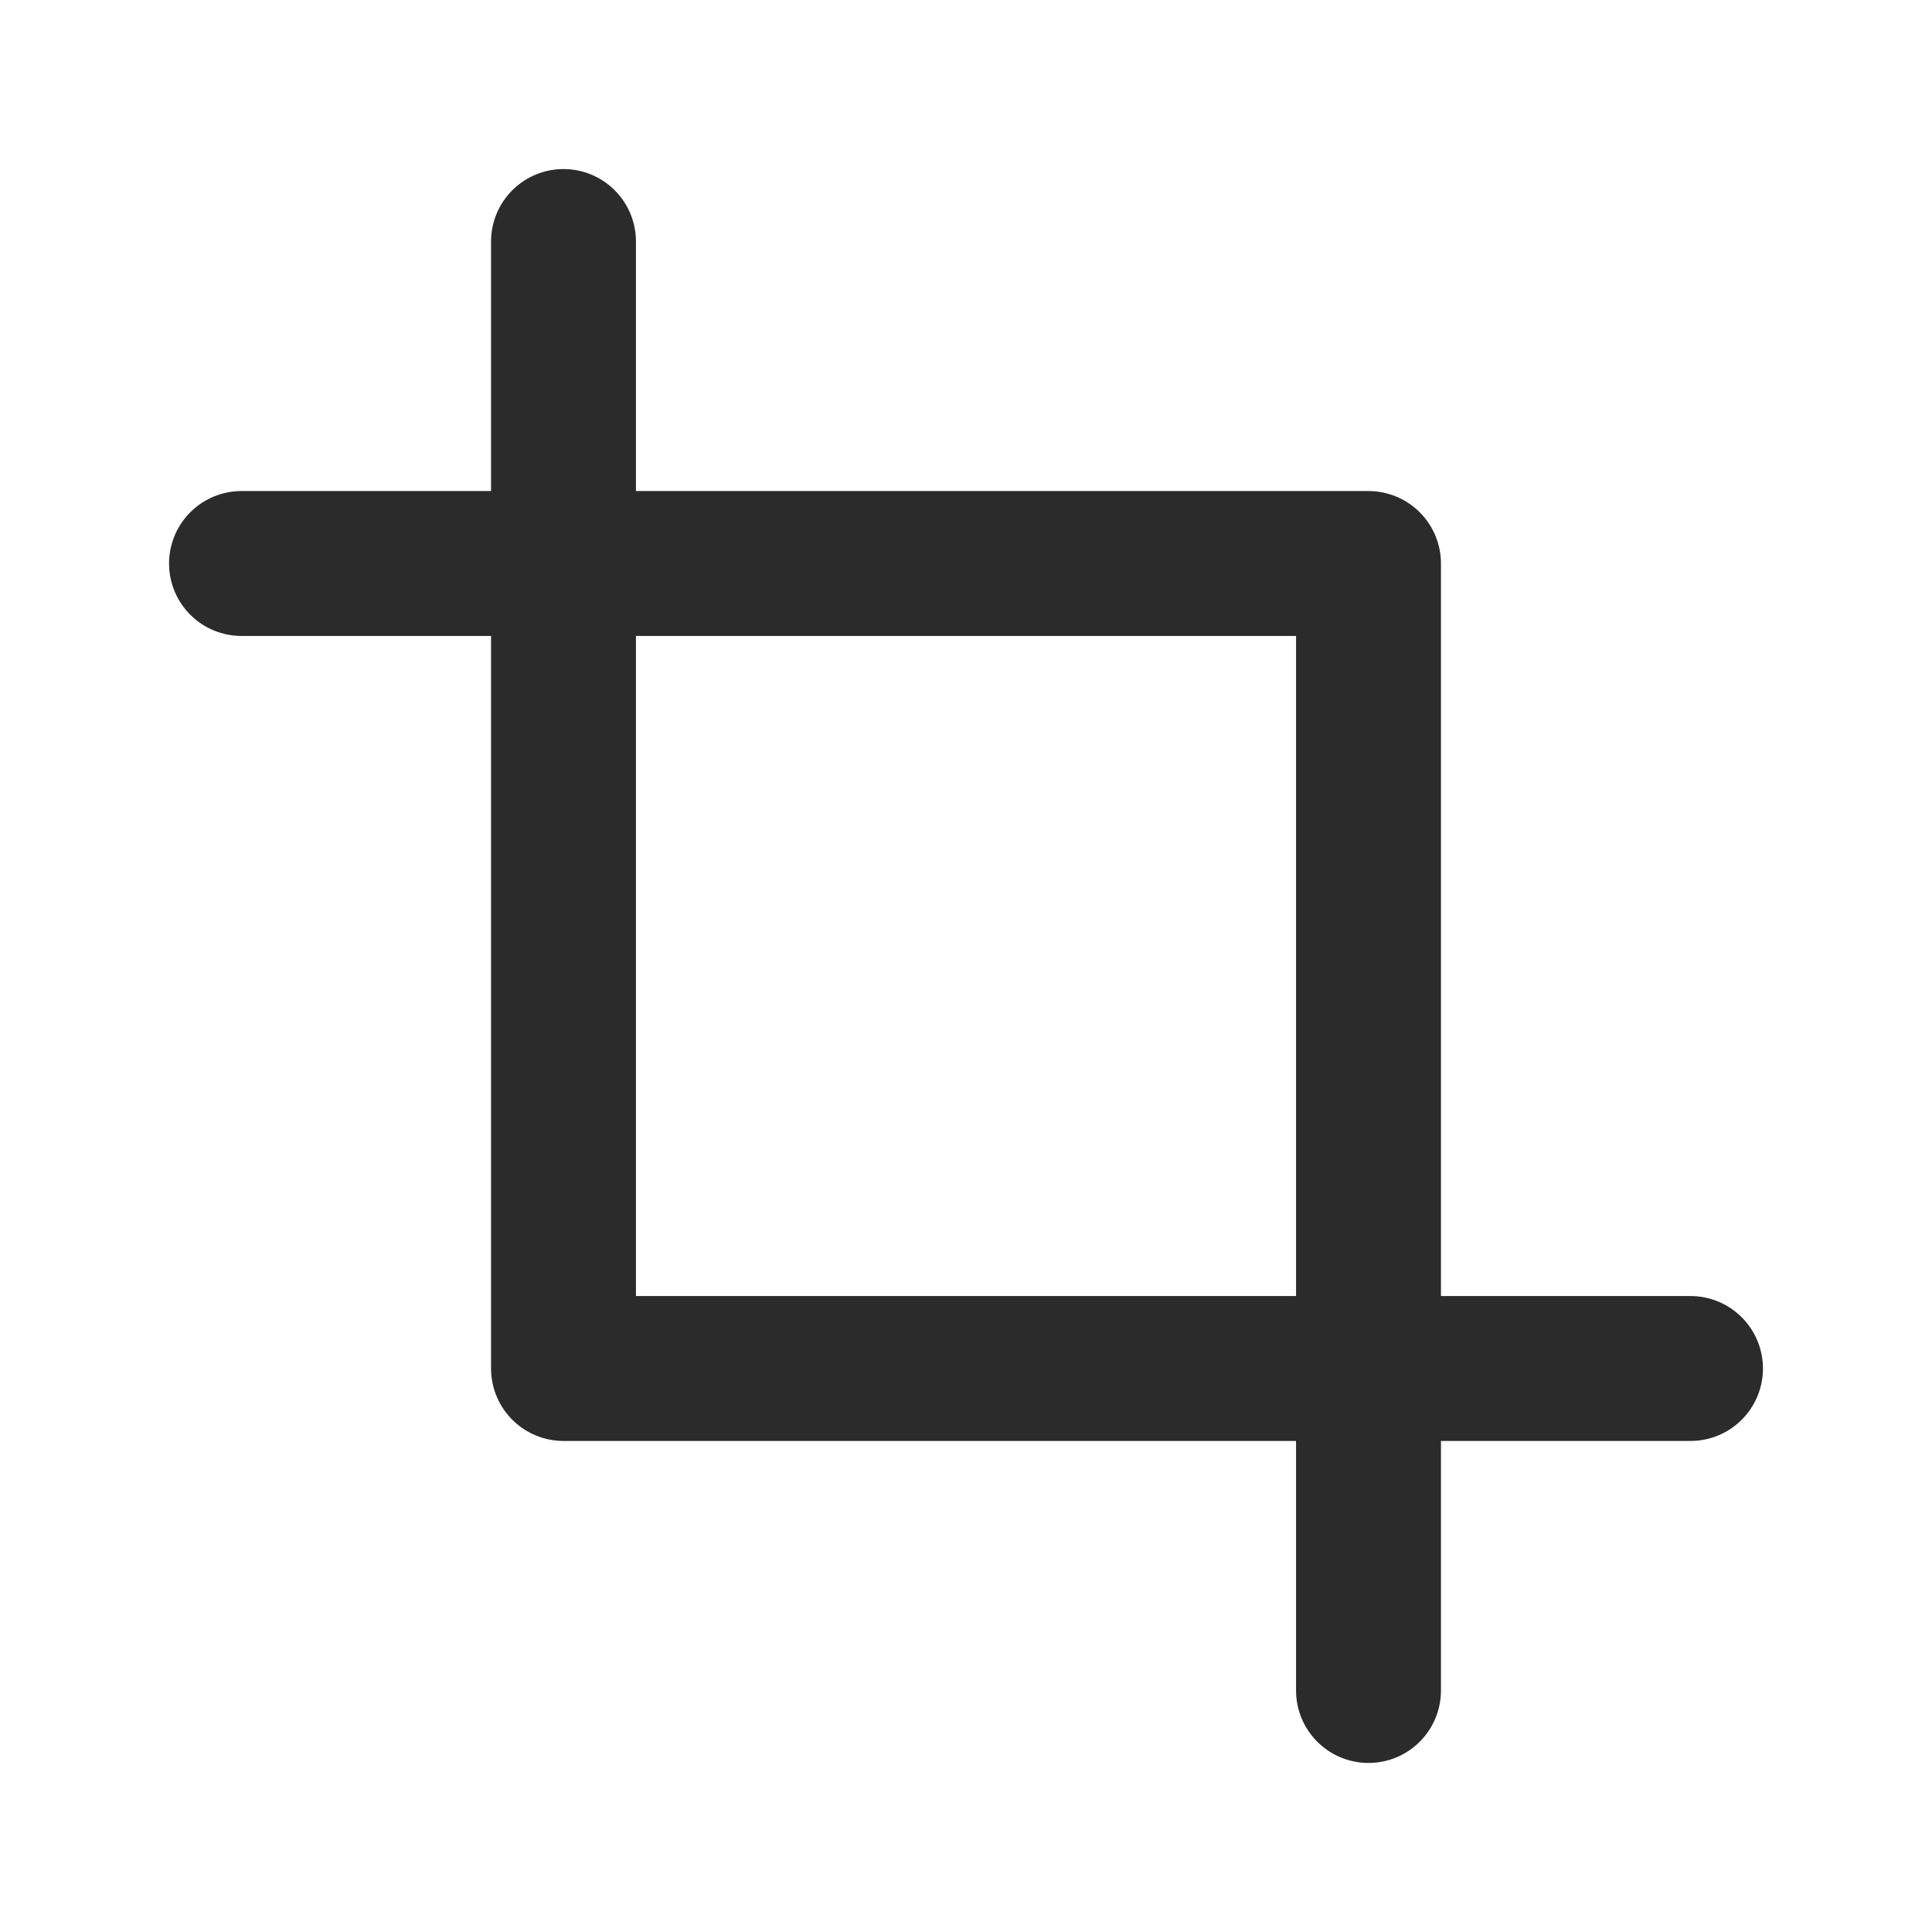
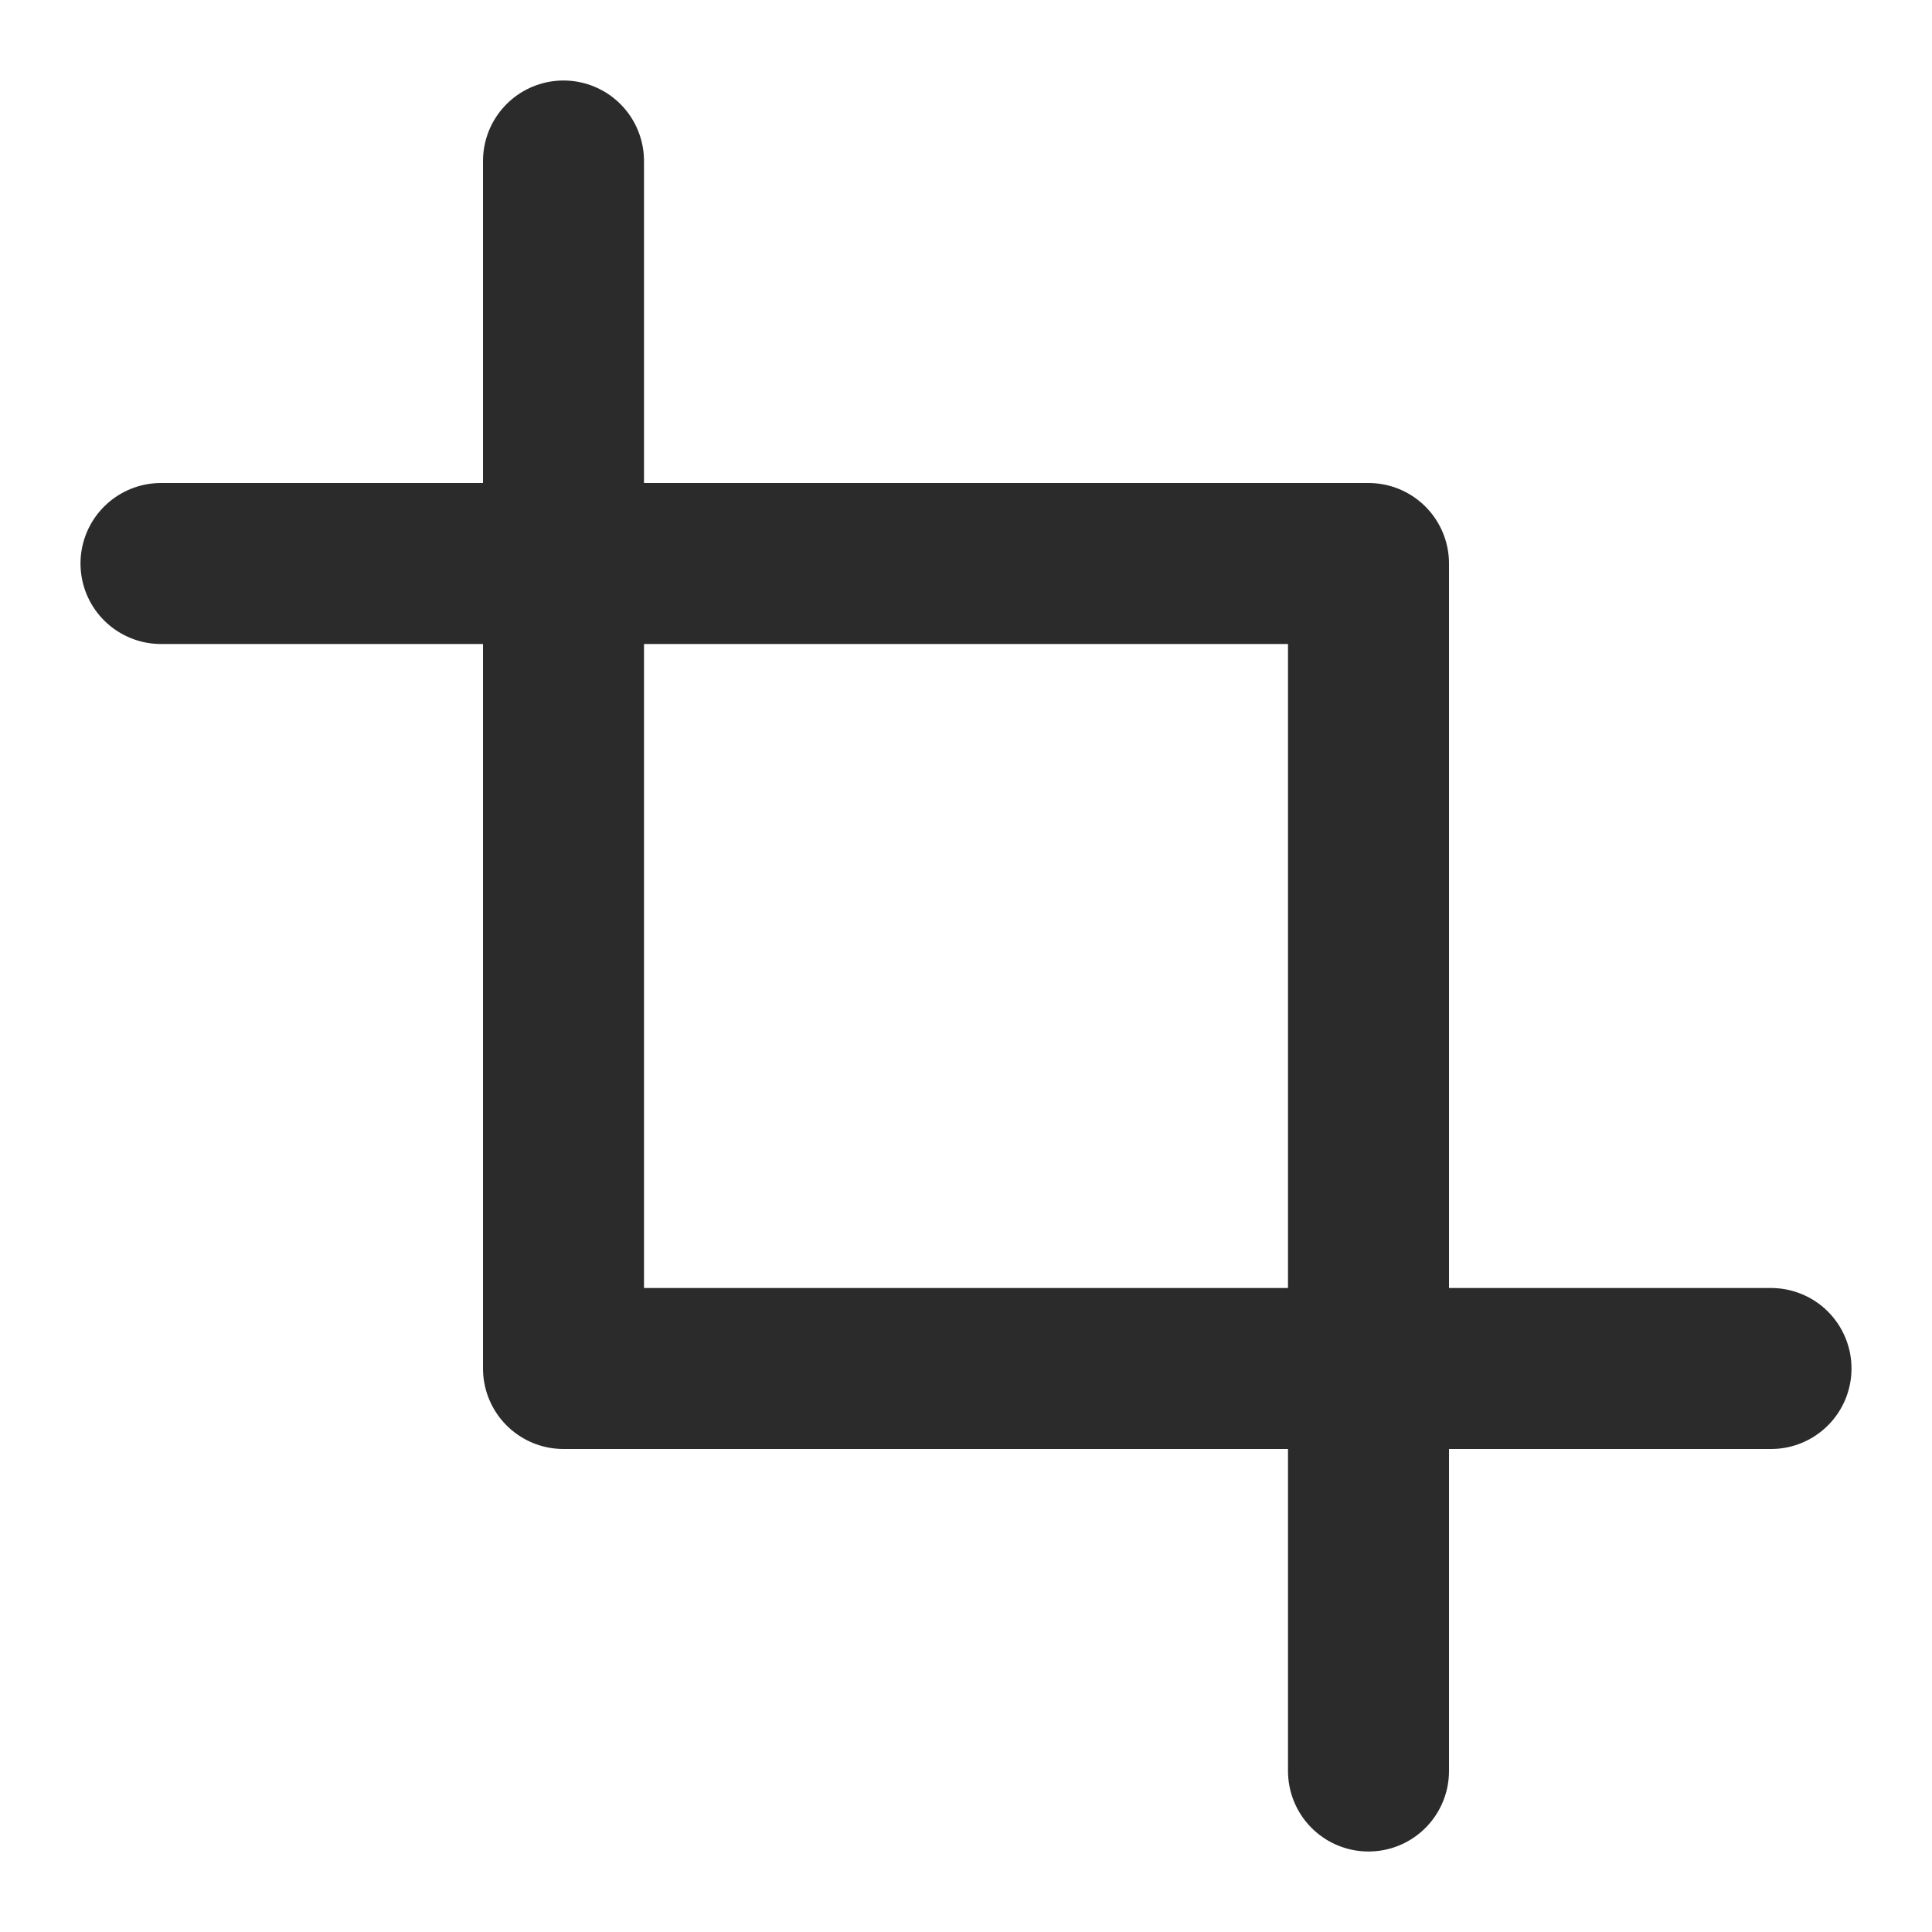
- <svg xmlns="http://www.w3.org/2000/svg" width="24" height="24" viewBox="0 0 24 24" fill="none" stroke="#2b2b2b" stroke-width="1.8" stroke-linecap="round" stroke-linejoin="round">
-   <path d="M7 3v14h14" />
-   <path d="M3 7h14v14" />
+ <svg xmlns="http://www.w3.org/2000/svg" width="24" height="24" viewBox="0 0 24 24" fill="none" stroke="#2b2b2b" stroke-width="2" stroke-linecap="round" stroke-linejoin="round">
+   <path d="M7 2v15h15" />
+   <path d="M2 7h15v15" />
</svg>
